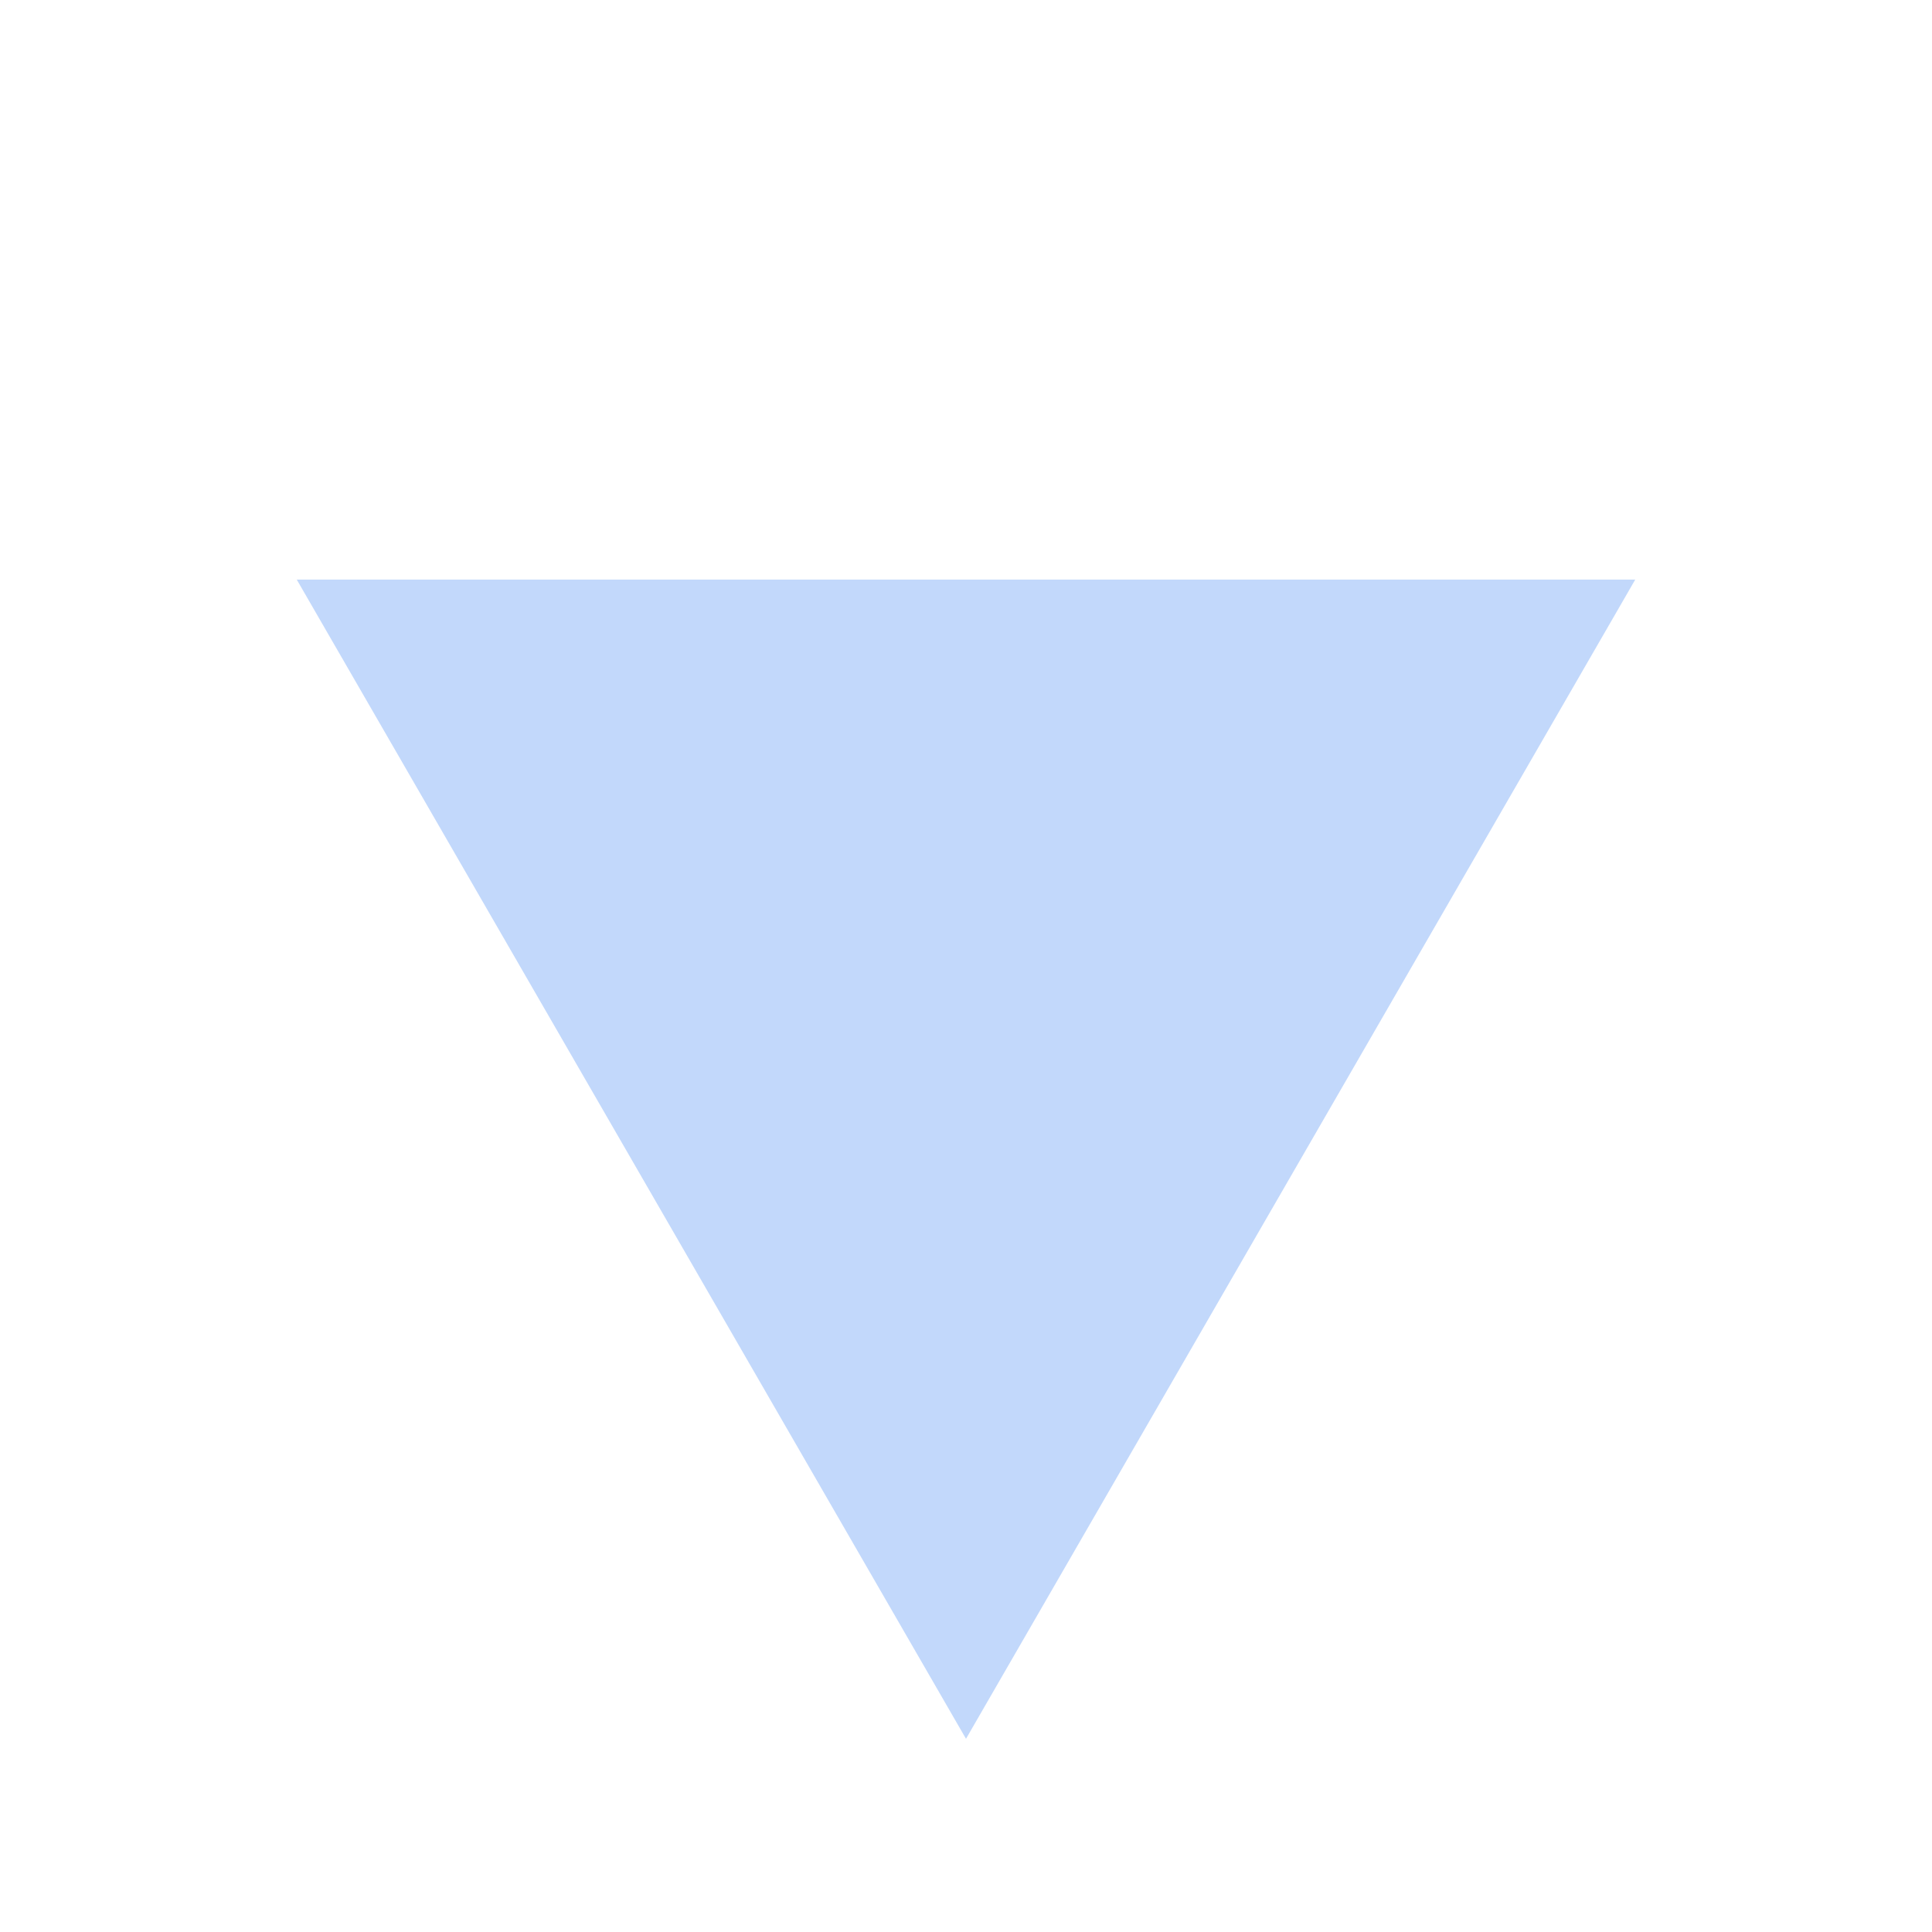
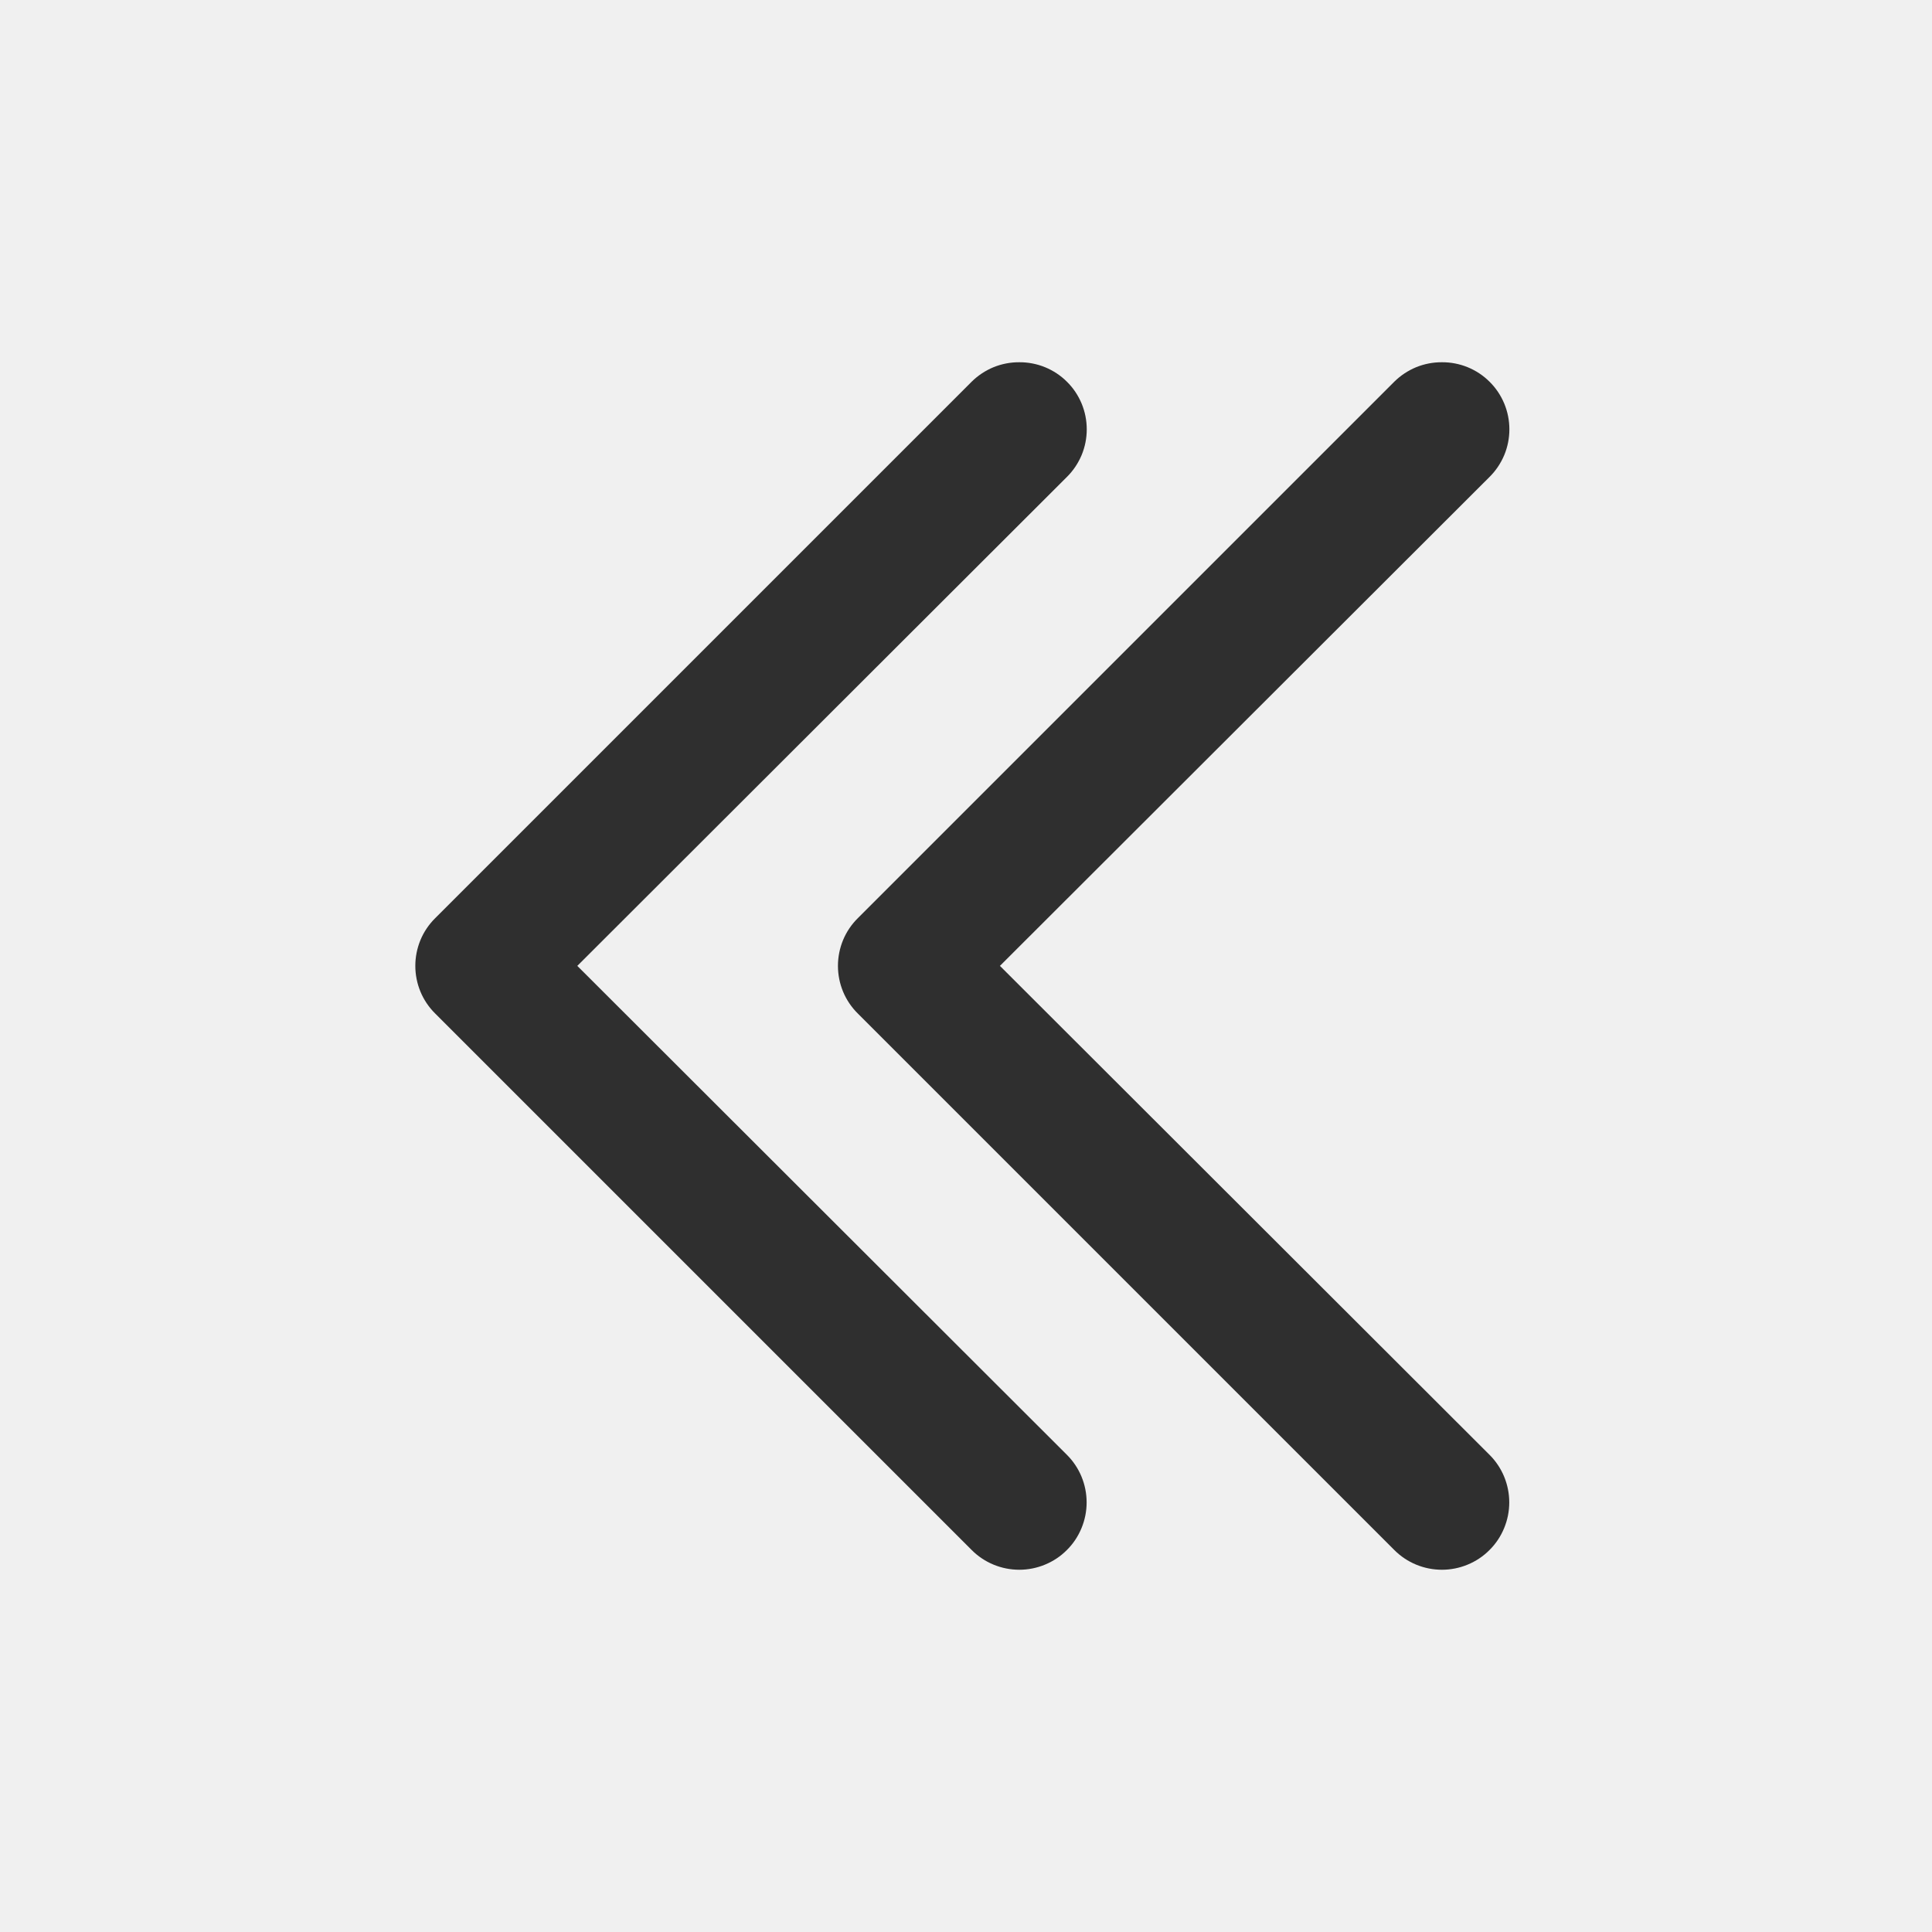
- <svg xmlns="http://www.w3.org/2000/svg" width="40" height="40" viewBox="0 0 40 40" fill="none">
-   <rect width="40" height="40" fill="white" />
-   <path d="M20 36L6.144 12L33.856 12L20 36Z" fill="#9ABEF8" fill-opacity="0.6" />
+ <svg xmlns="http://www.w3.org/2000/svg" width="32" height="32" viewBox="0 0 32 32" fill="none">
+   <path d="M16.883 6C17.029 5.999 17.174 6.027 17.309 6.082C17.445 6.138 17.568 6.219 17.671 6.322C17.776 6.425 17.858 6.548 17.915 6.684C17.971 6.819 18 6.964 18 7.111C18 7.258 17.971 7.403 17.915 7.538C17.858 7.673 17.776 7.796 17.671 7.9L9.562 15.998L17.671 24.096C17.881 24.305 17.998 24.589 17.998 24.885C17.998 25.031 17.969 25.176 17.913 25.311C17.857 25.447 17.775 25.57 17.671 25.673C17.568 25.777 17.445 25.859 17.309 25.915C17.174 25.971 17.029 26 16.883 26C16.587 26 16.303 25.883 16.094 25.673L7.207 16.786C7.103 16.683 7.02 16.56 6.964 16.425C6.908 16.29 6.879 16.144 6.879 15.998C6.879 15.851 6.908 15.706 6.964 15.57C7.02 15.435 7.103 15.312 7.207 15.209L16.094 6.322C16.198 6.219 16.321 6.138 16.456 6.082C16.592 6.027 16.736 5.999 16.883 6Z" fill="#2F2F2F" />
+   <path d="M23.883 6C24.029 5.999 24.174 6.027 24.309 6.082C24.445 6.138 24.568 6.219 24.671 6.322C24.776 6.425 24.858 6.548 24.915 6.684C24.971 6.819 25 6.964 25 7.111C25 7.258 24.971 7.403 24.915 7.538C24.858 7.673 24.776 7.796 24.671 7.9L16.562 15.998L24.671 24.096C24.881 24.305 24.998 24.589 24.998 24.885C24.998 25.031 24.969 25.176 24.913 25.311C24.857 25.447 24.775 25.57 24.671 25.673C24.568 25.777 24.445 25.859 24.309 25.915C24.174 25.971 24.029 26 23.883 26C23.587 26 23.303 25.883 23.094 25.673L14.207 16.786C14.103 16.683 14.02 16.56 13.964 16.425C13.908 16.29 13.879 16.144 13.879 15.998C13.879 15.851 13.908 15.706 13.964 15.57C14.02 15.435 14.103 15.312 14.207 15.209L23.094 6.322C23.198 6.219 23.321 6.138 23.456 6.082C23.592 6.027 23.736 5.999 23.883 6Z" fill="#2F2F2F" />
</svg>
